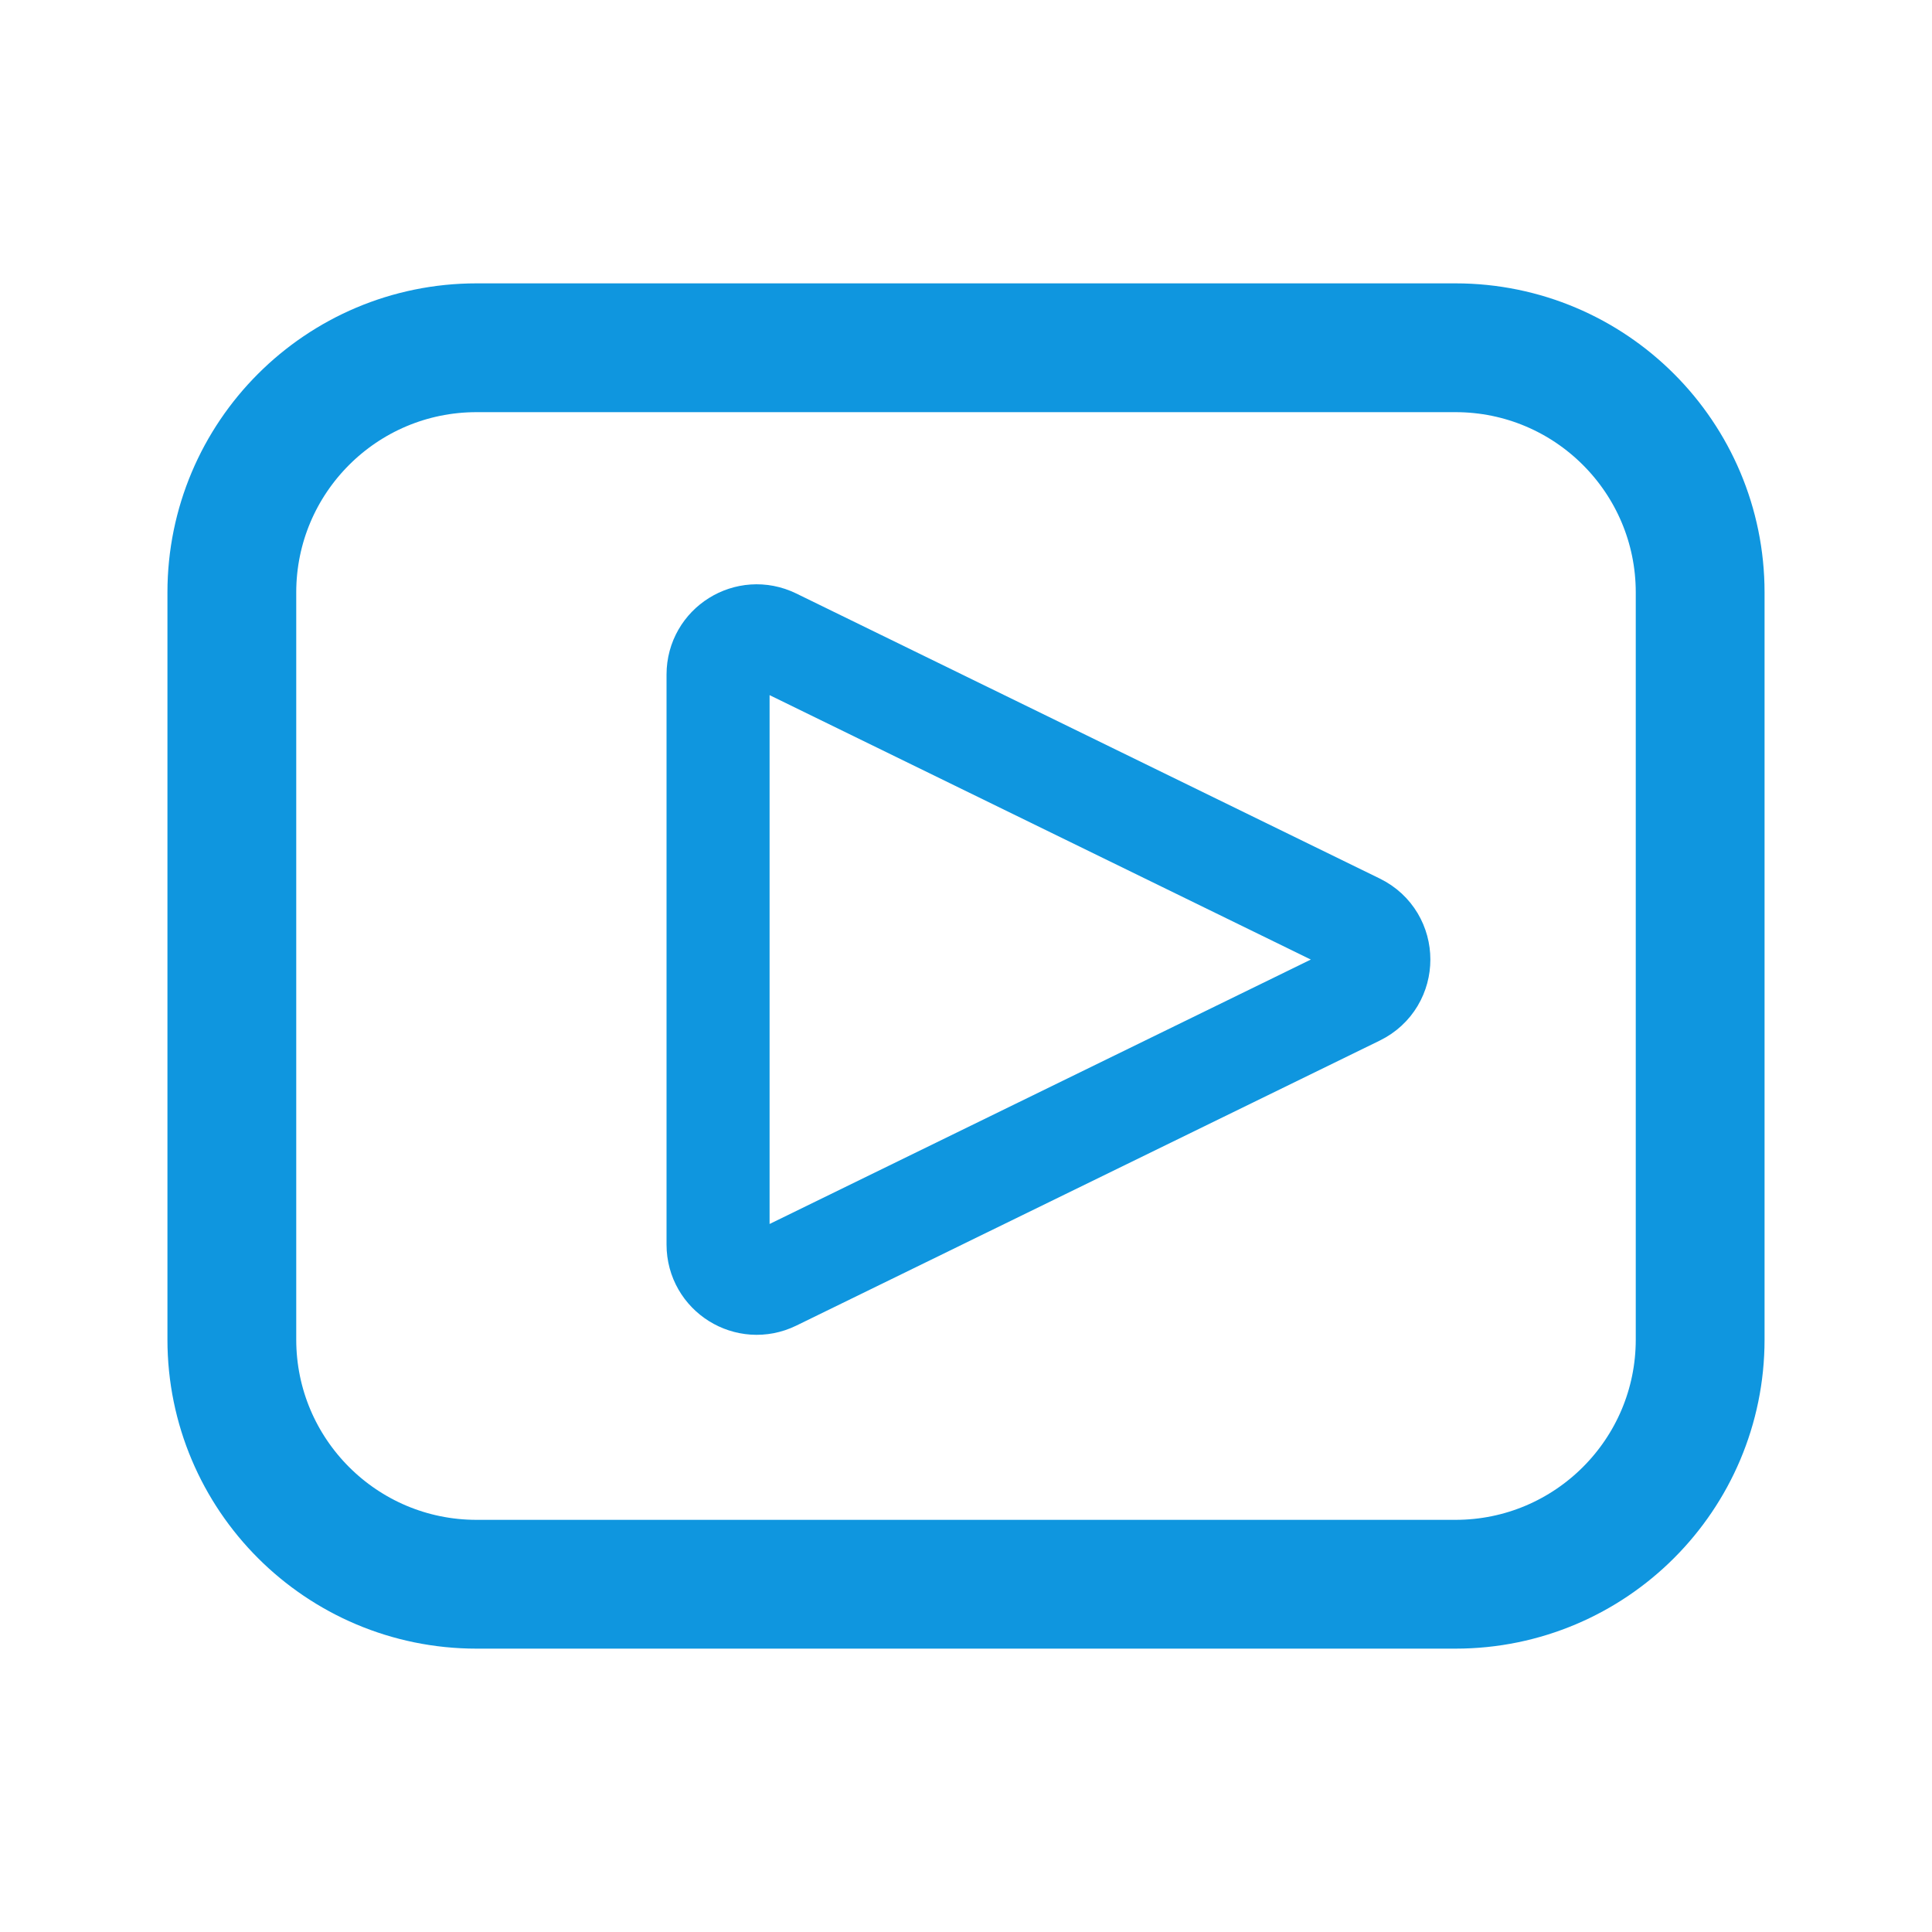
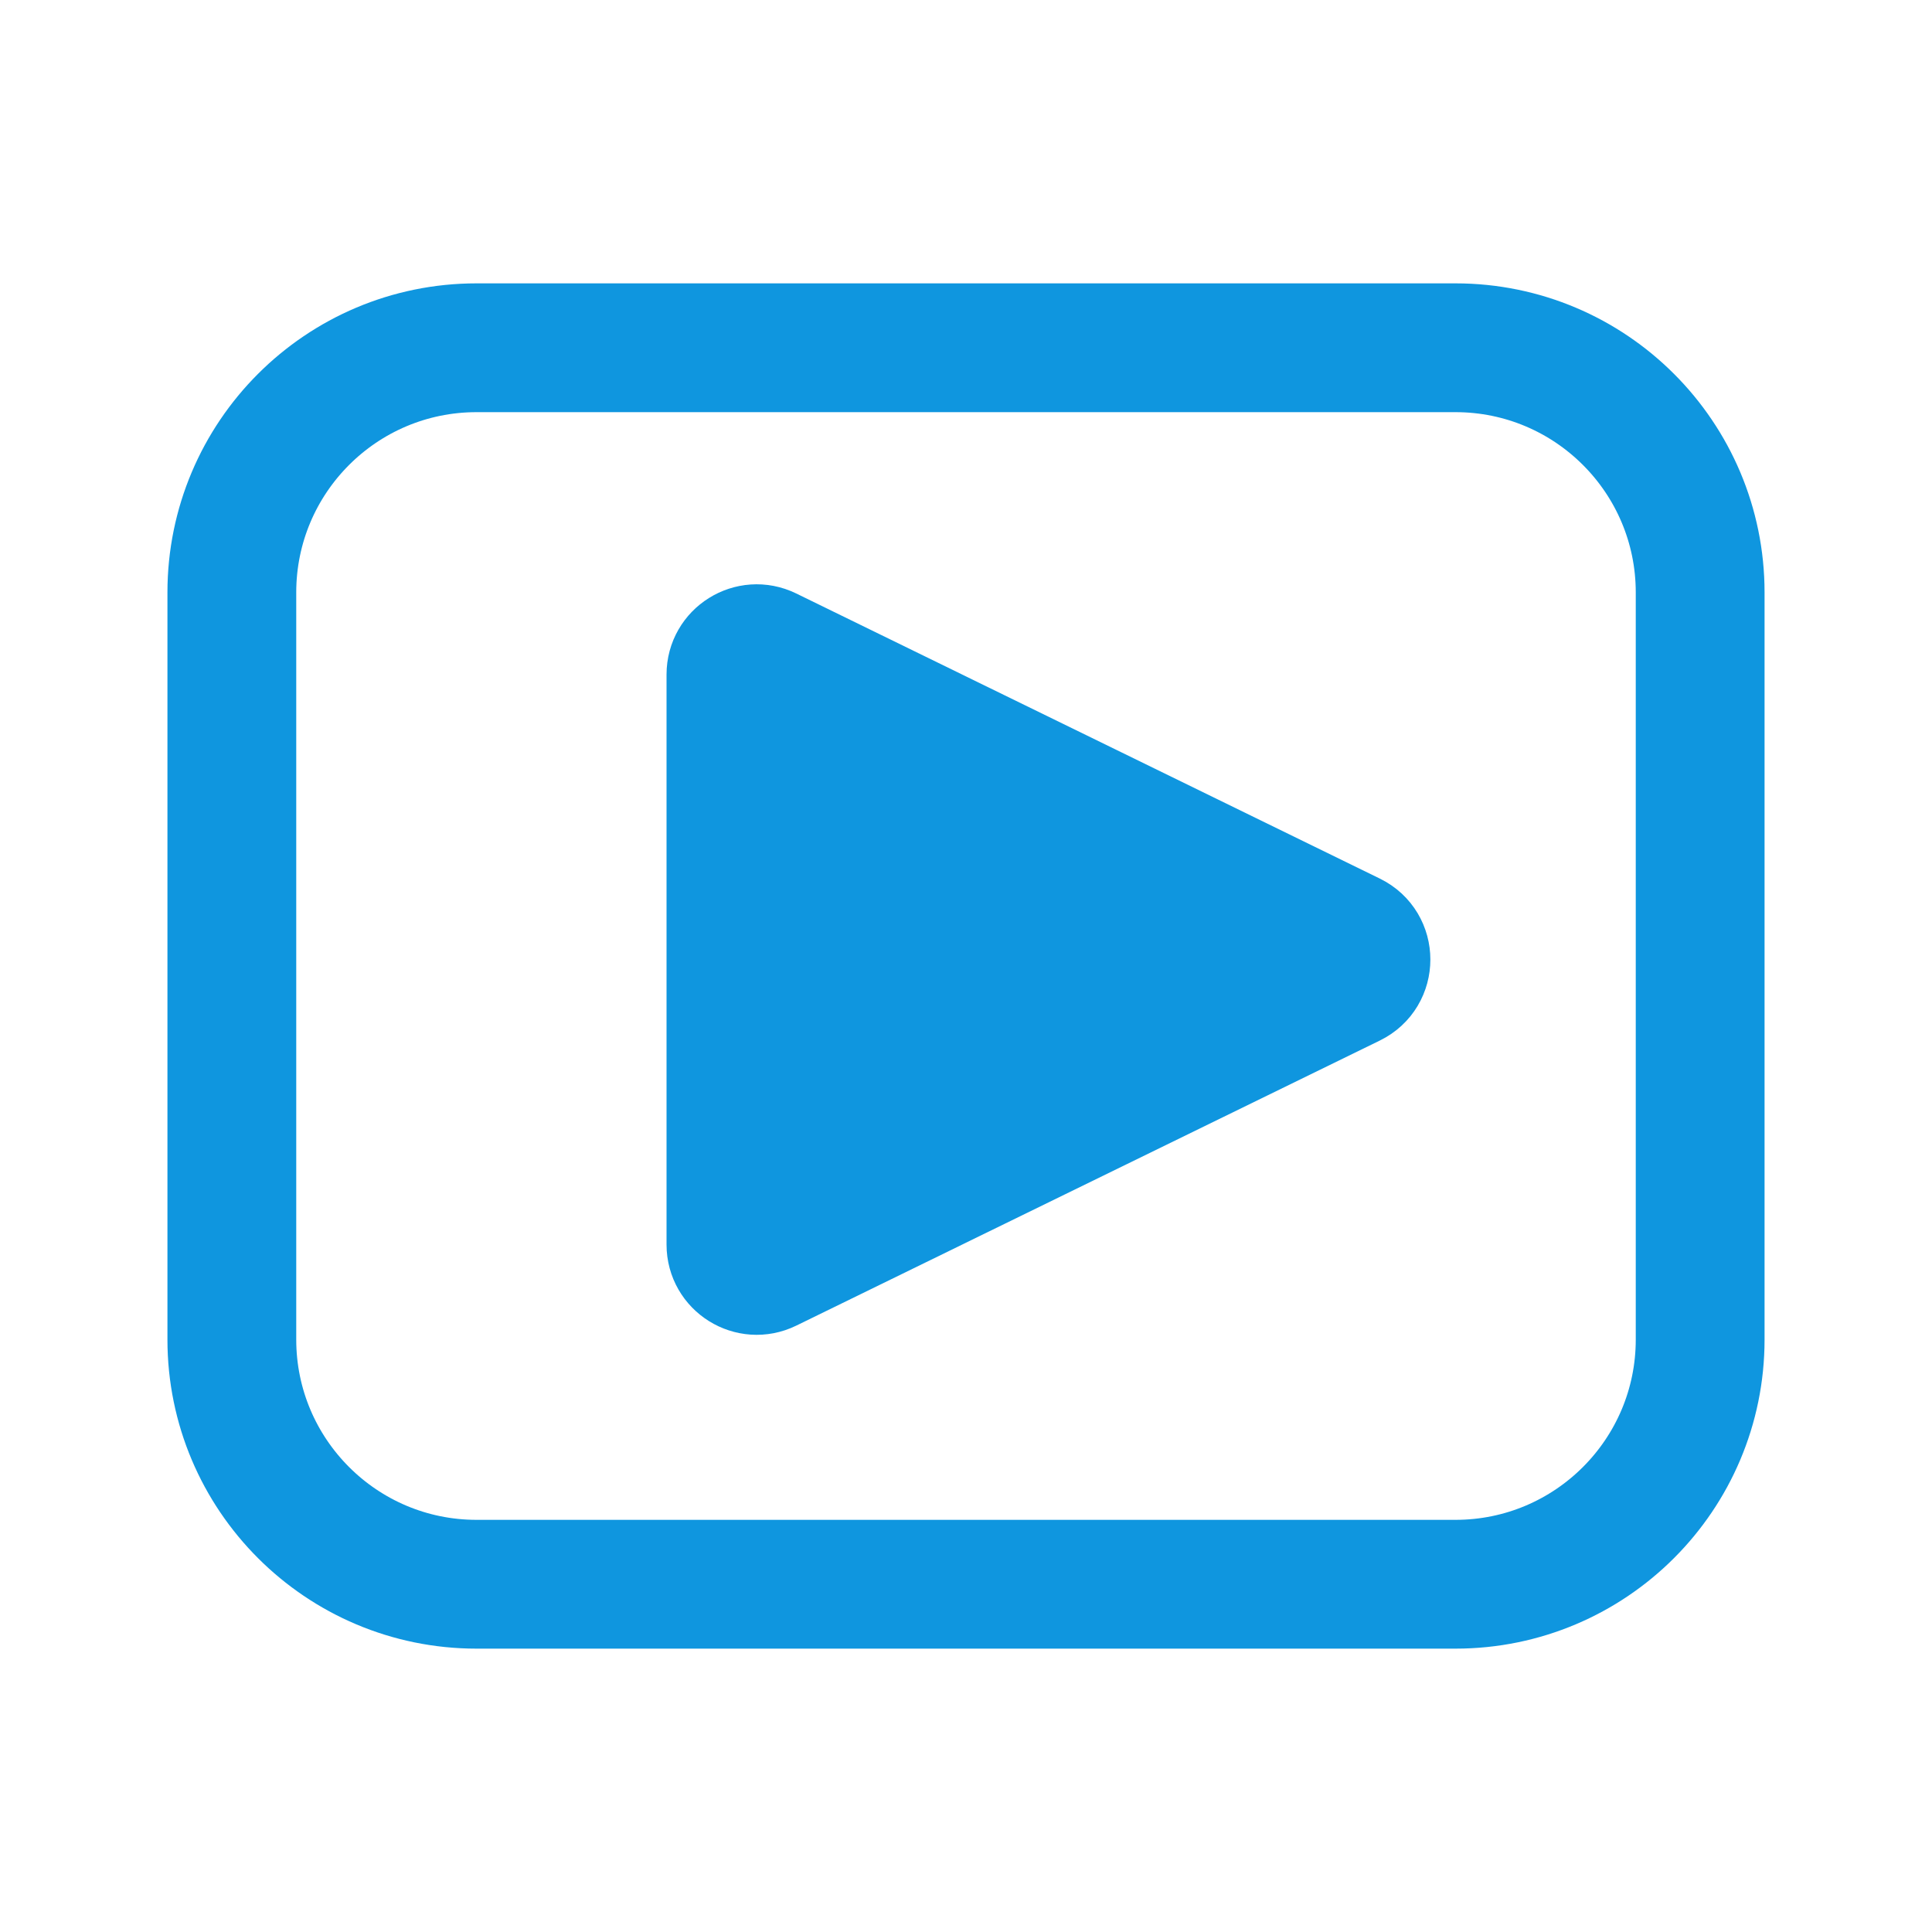
<svg xmlns="http://www.w3.org/2000/svg" width="150" height="150" viewBox="0 0 150 150" fill="none">
-   <path d="M105.37 71.805C107.614 72.901 107.614 76.099 105.37 77.195L60.067 99.327C58.074 100.301 55.75 98.85 55.75 96.632V52.368C55.75 50.15 58.074 48.699 60.067 49.673L105.37 71.805Z" stroke="#0F96DF" stroke-width="8" />
+   <path d="M105.37 77.195L60.067 99.327C58.074 100.301 55.75 98.85 55.75 96.632V52.368C55.75 50.15 58.074 48.699 60.067 49.673L105.37 71.805C107.614 72.901 107.614 76.099 105.37 77.195Z" fill="#0F96DF" stroke="#0F96DF" stroke-width="8" />
  <rect x="18" y="27" width="114" height="96" rx="19" stroke="#0F96DF" stroke-width="10" />
</svg>
